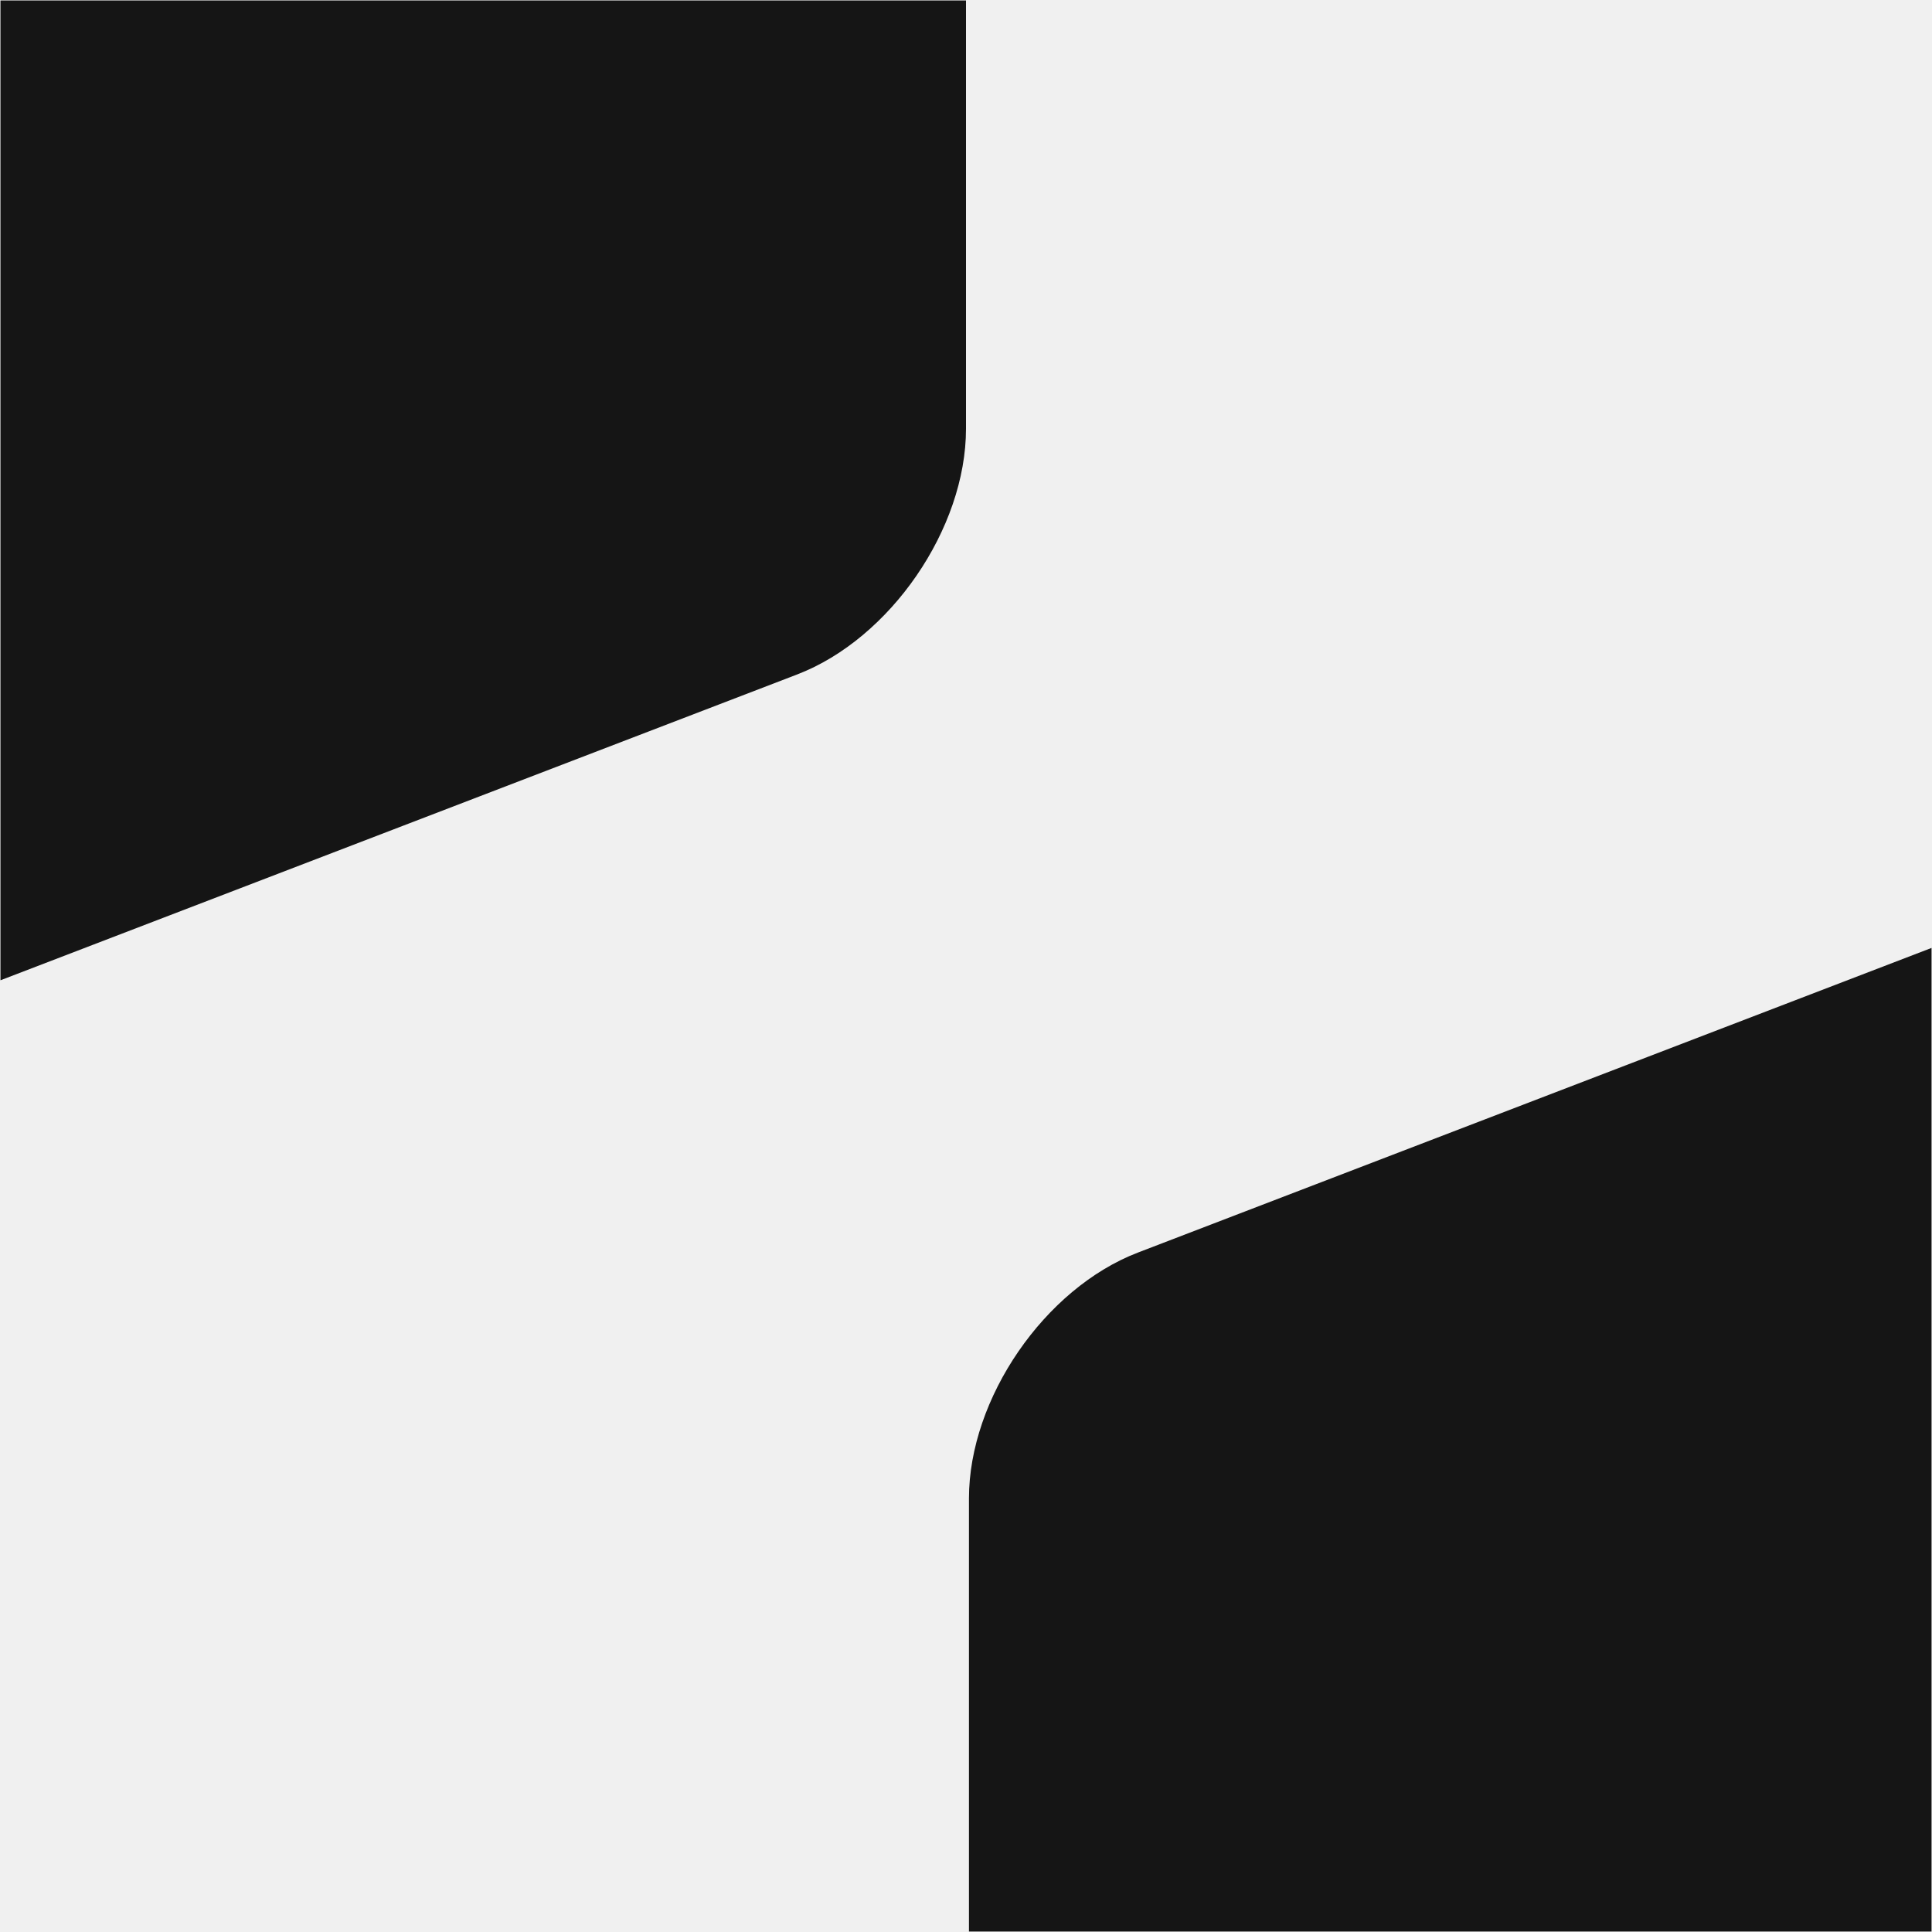
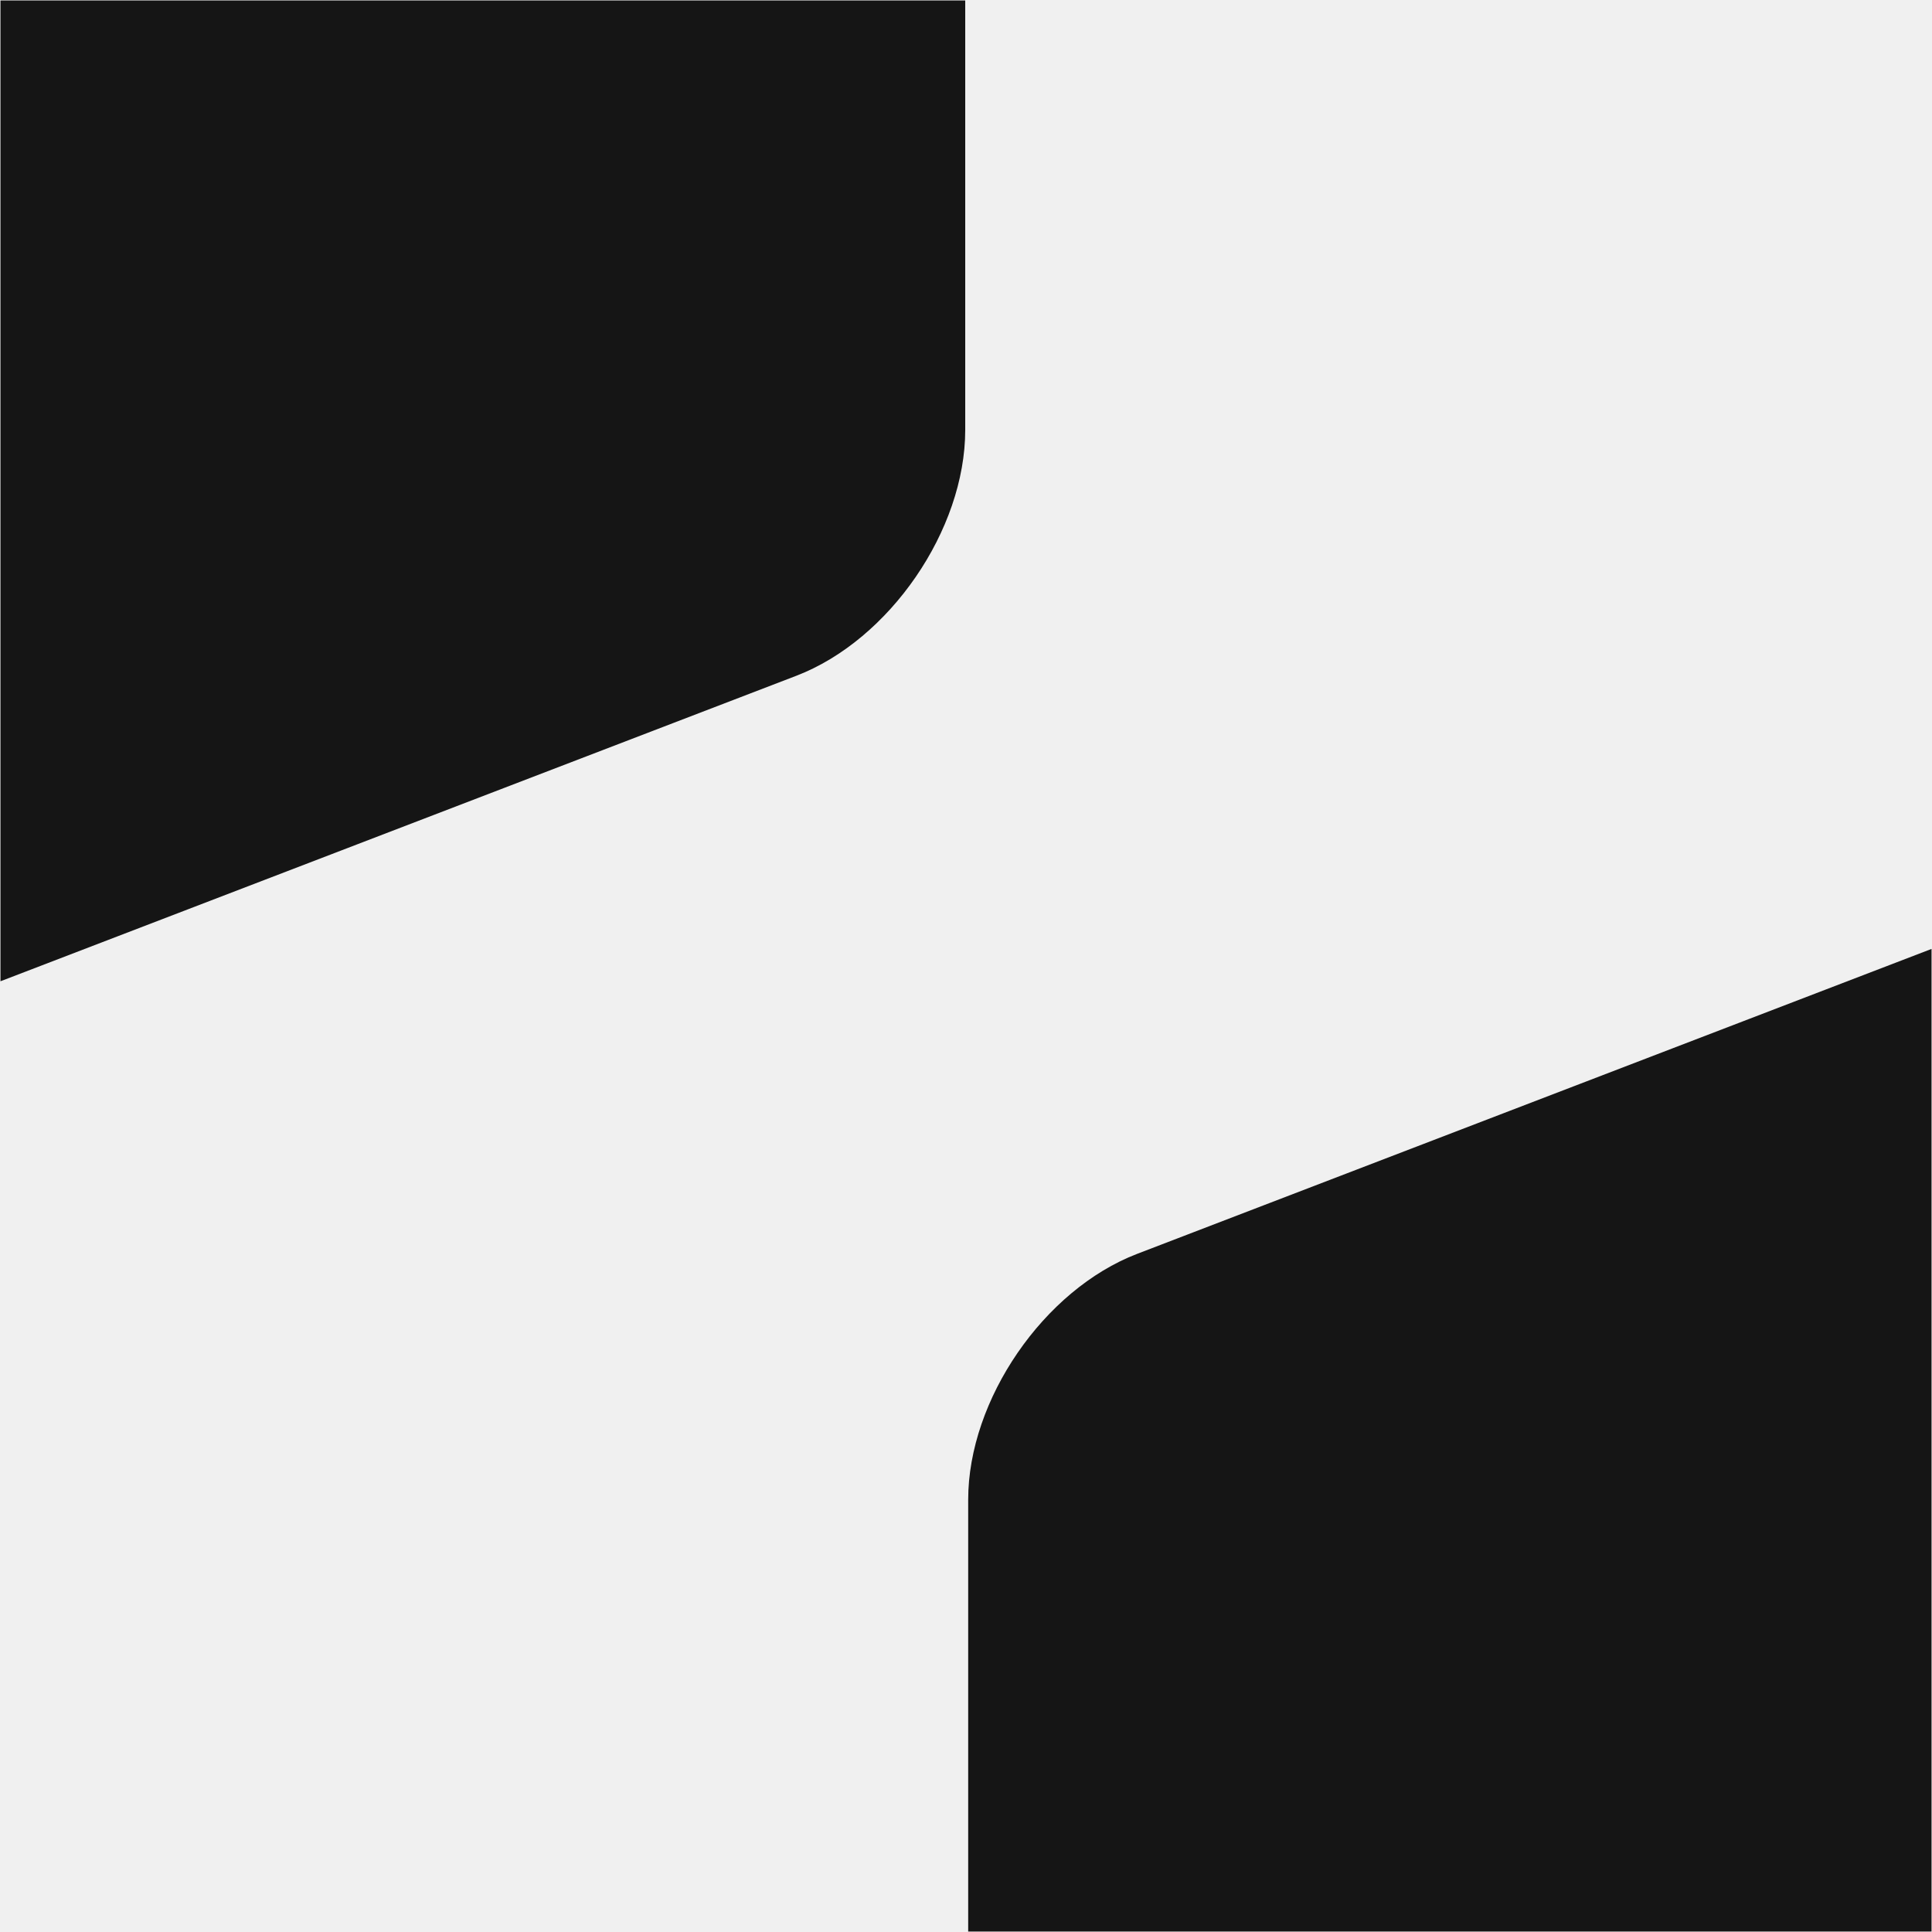
<svg xmlns="http://www.w3.org/2000/svg" width="2049" height="2049" viewBox="0 0 2049 2049" fill="none">
-   <g clip-path="url(#clip0_31_29)">
-     <rect width="2111.08" height="1303.62" rx="191.917" transform="matrix(-0.93358 0.358368 0 1 1024.5 -657.056)" fill="#151515" />
-     <rect width="2111.08" height="1303.62" rx="191.917" transform="matrix(-0.93358 0.358368 0 1 2998.5 640.667)" fill="#151515" />
+   <g clip-path="url(#clip0_105_14)">
+     <rect width="2111.08" height="1303.62" rx="191.917" transform="matrix(-0.93358 0.358368 0 1 1023.68 -655.687)" fill="#151515" />
+     <rect width="2111.08" height="1303.62" rx="191.917" transform="matrix(-0.93358 0.358368 0 1 2997.68 642.035)" fill="#151515" />
  </g>
  <defs>
-     <clipPath id="clip0_31_29">
+     <clipPath id="clip0_105_14">
      <rect width="2048" height="2048" fill="white" transform="matrix(-1 0 0 1 2048.5 0.5)" />
    </clipPath>
  </defs>
</svg>
